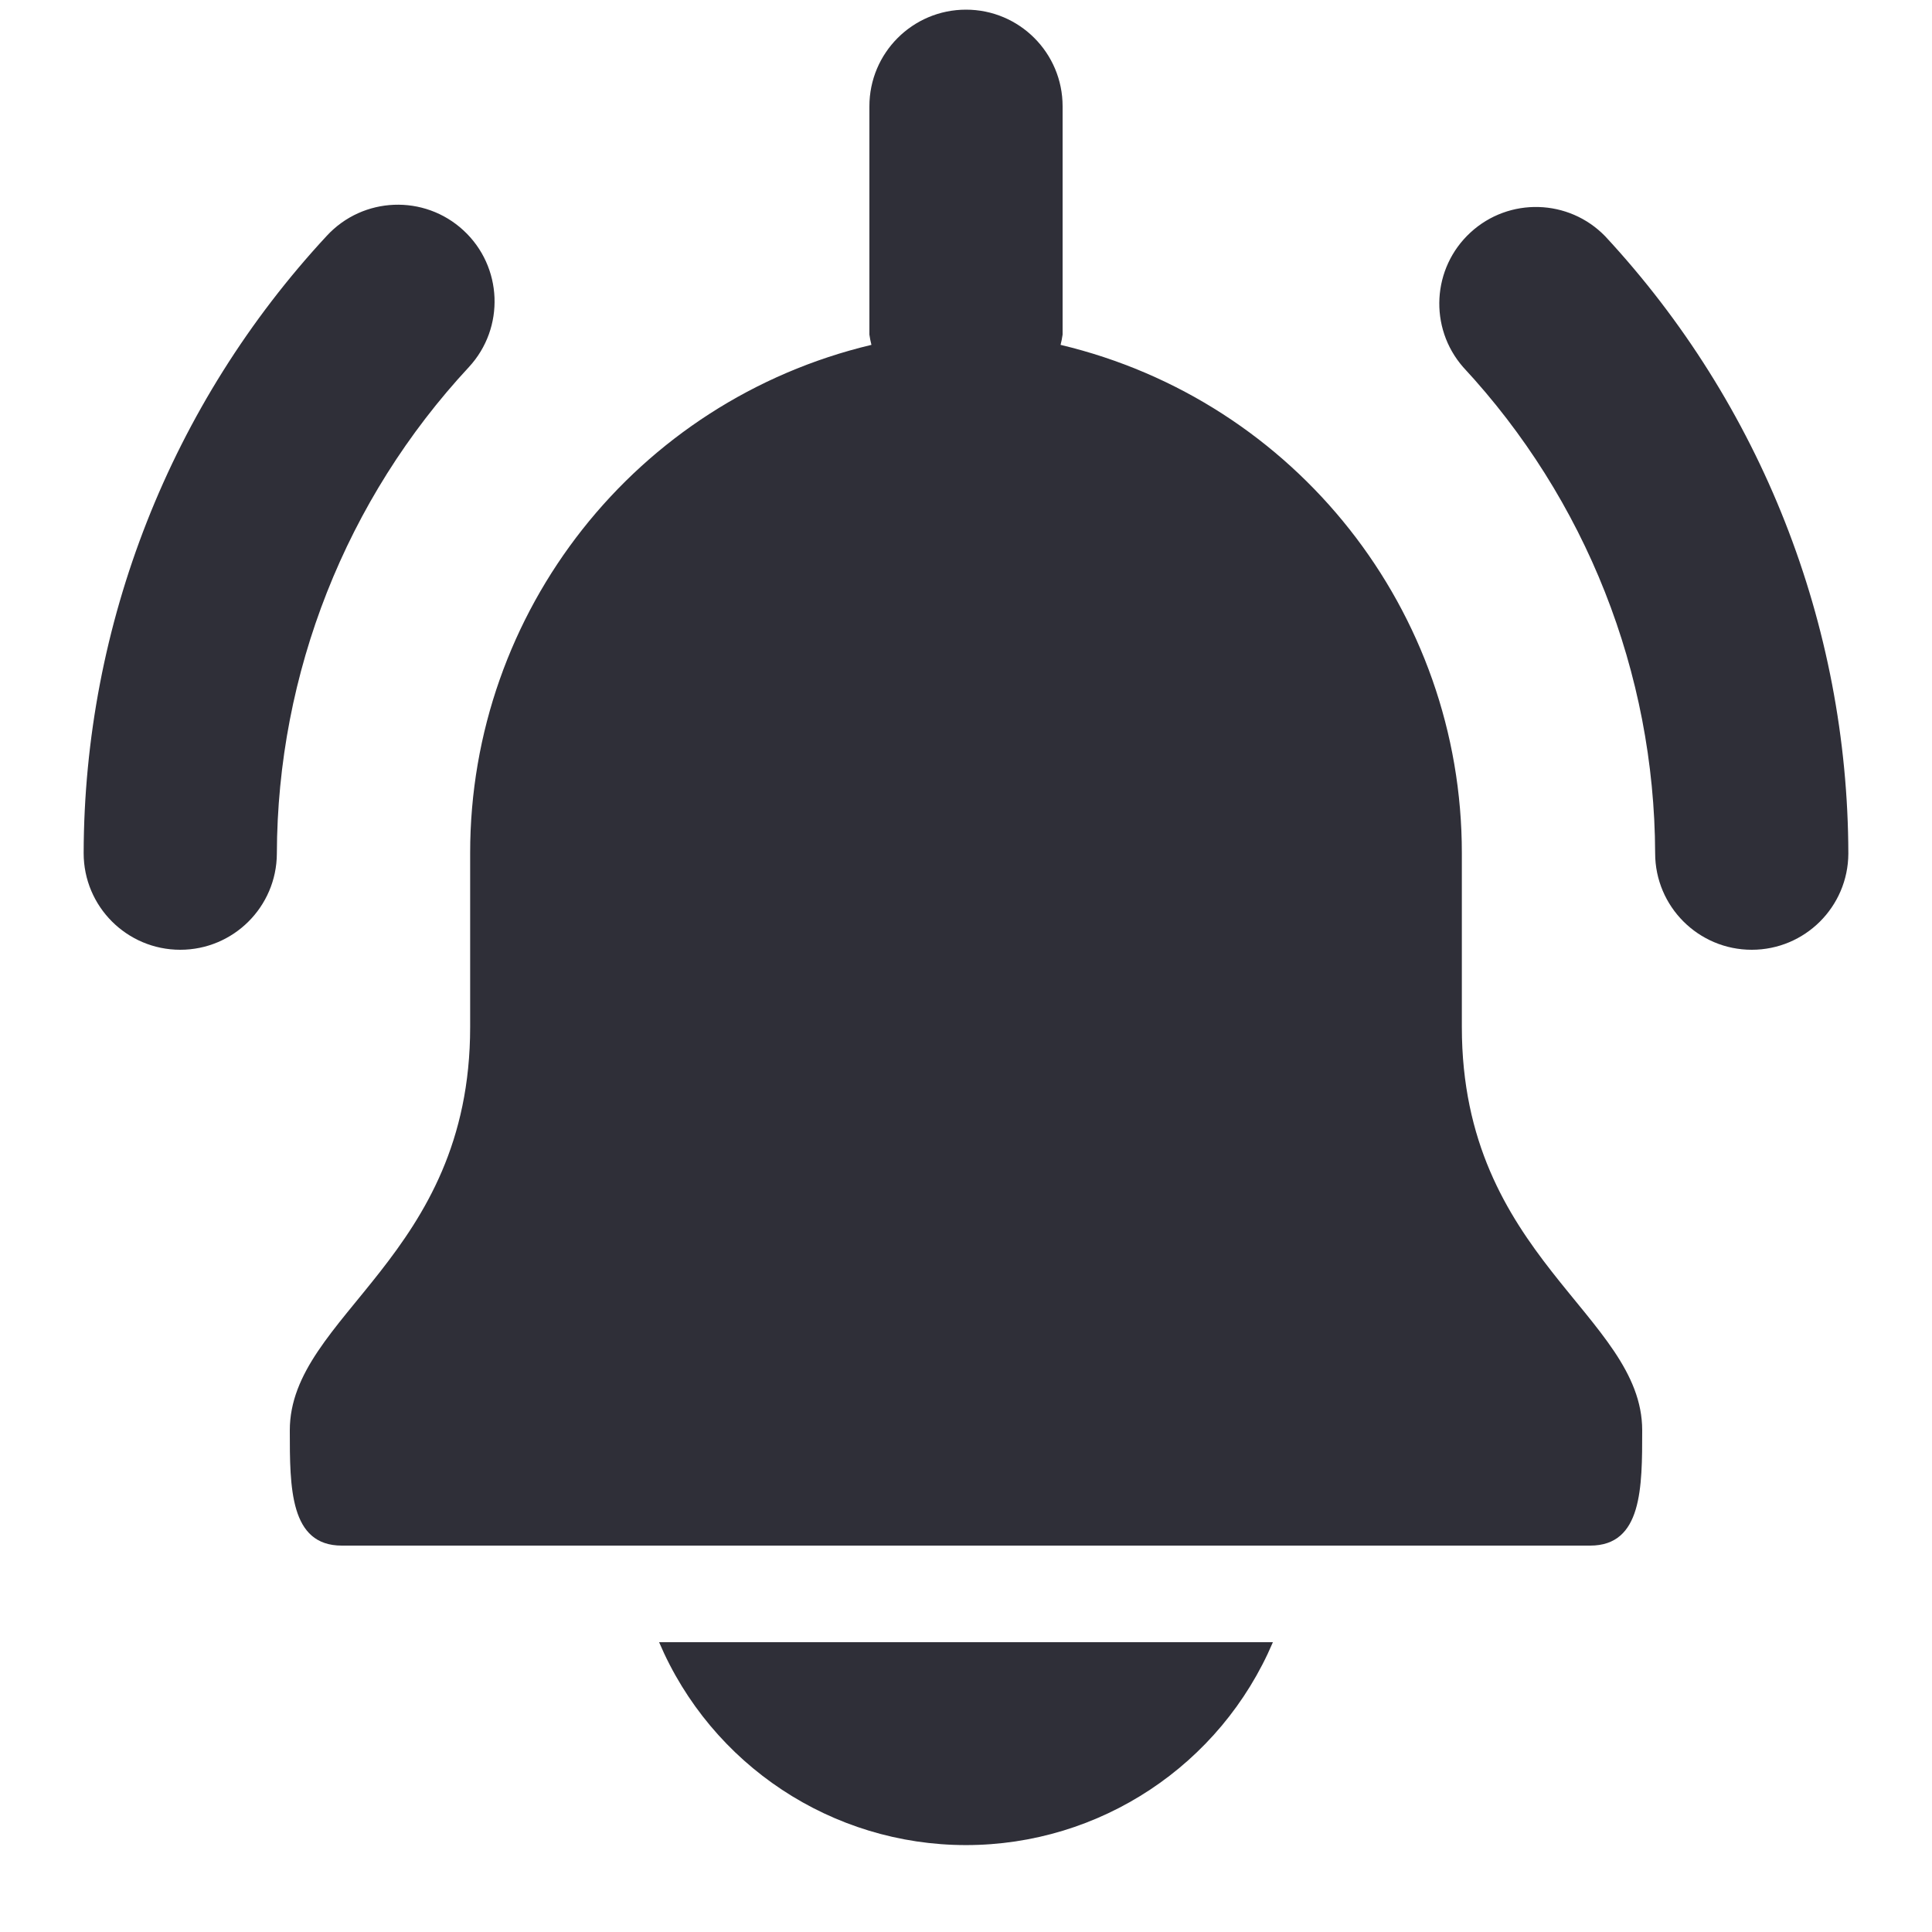
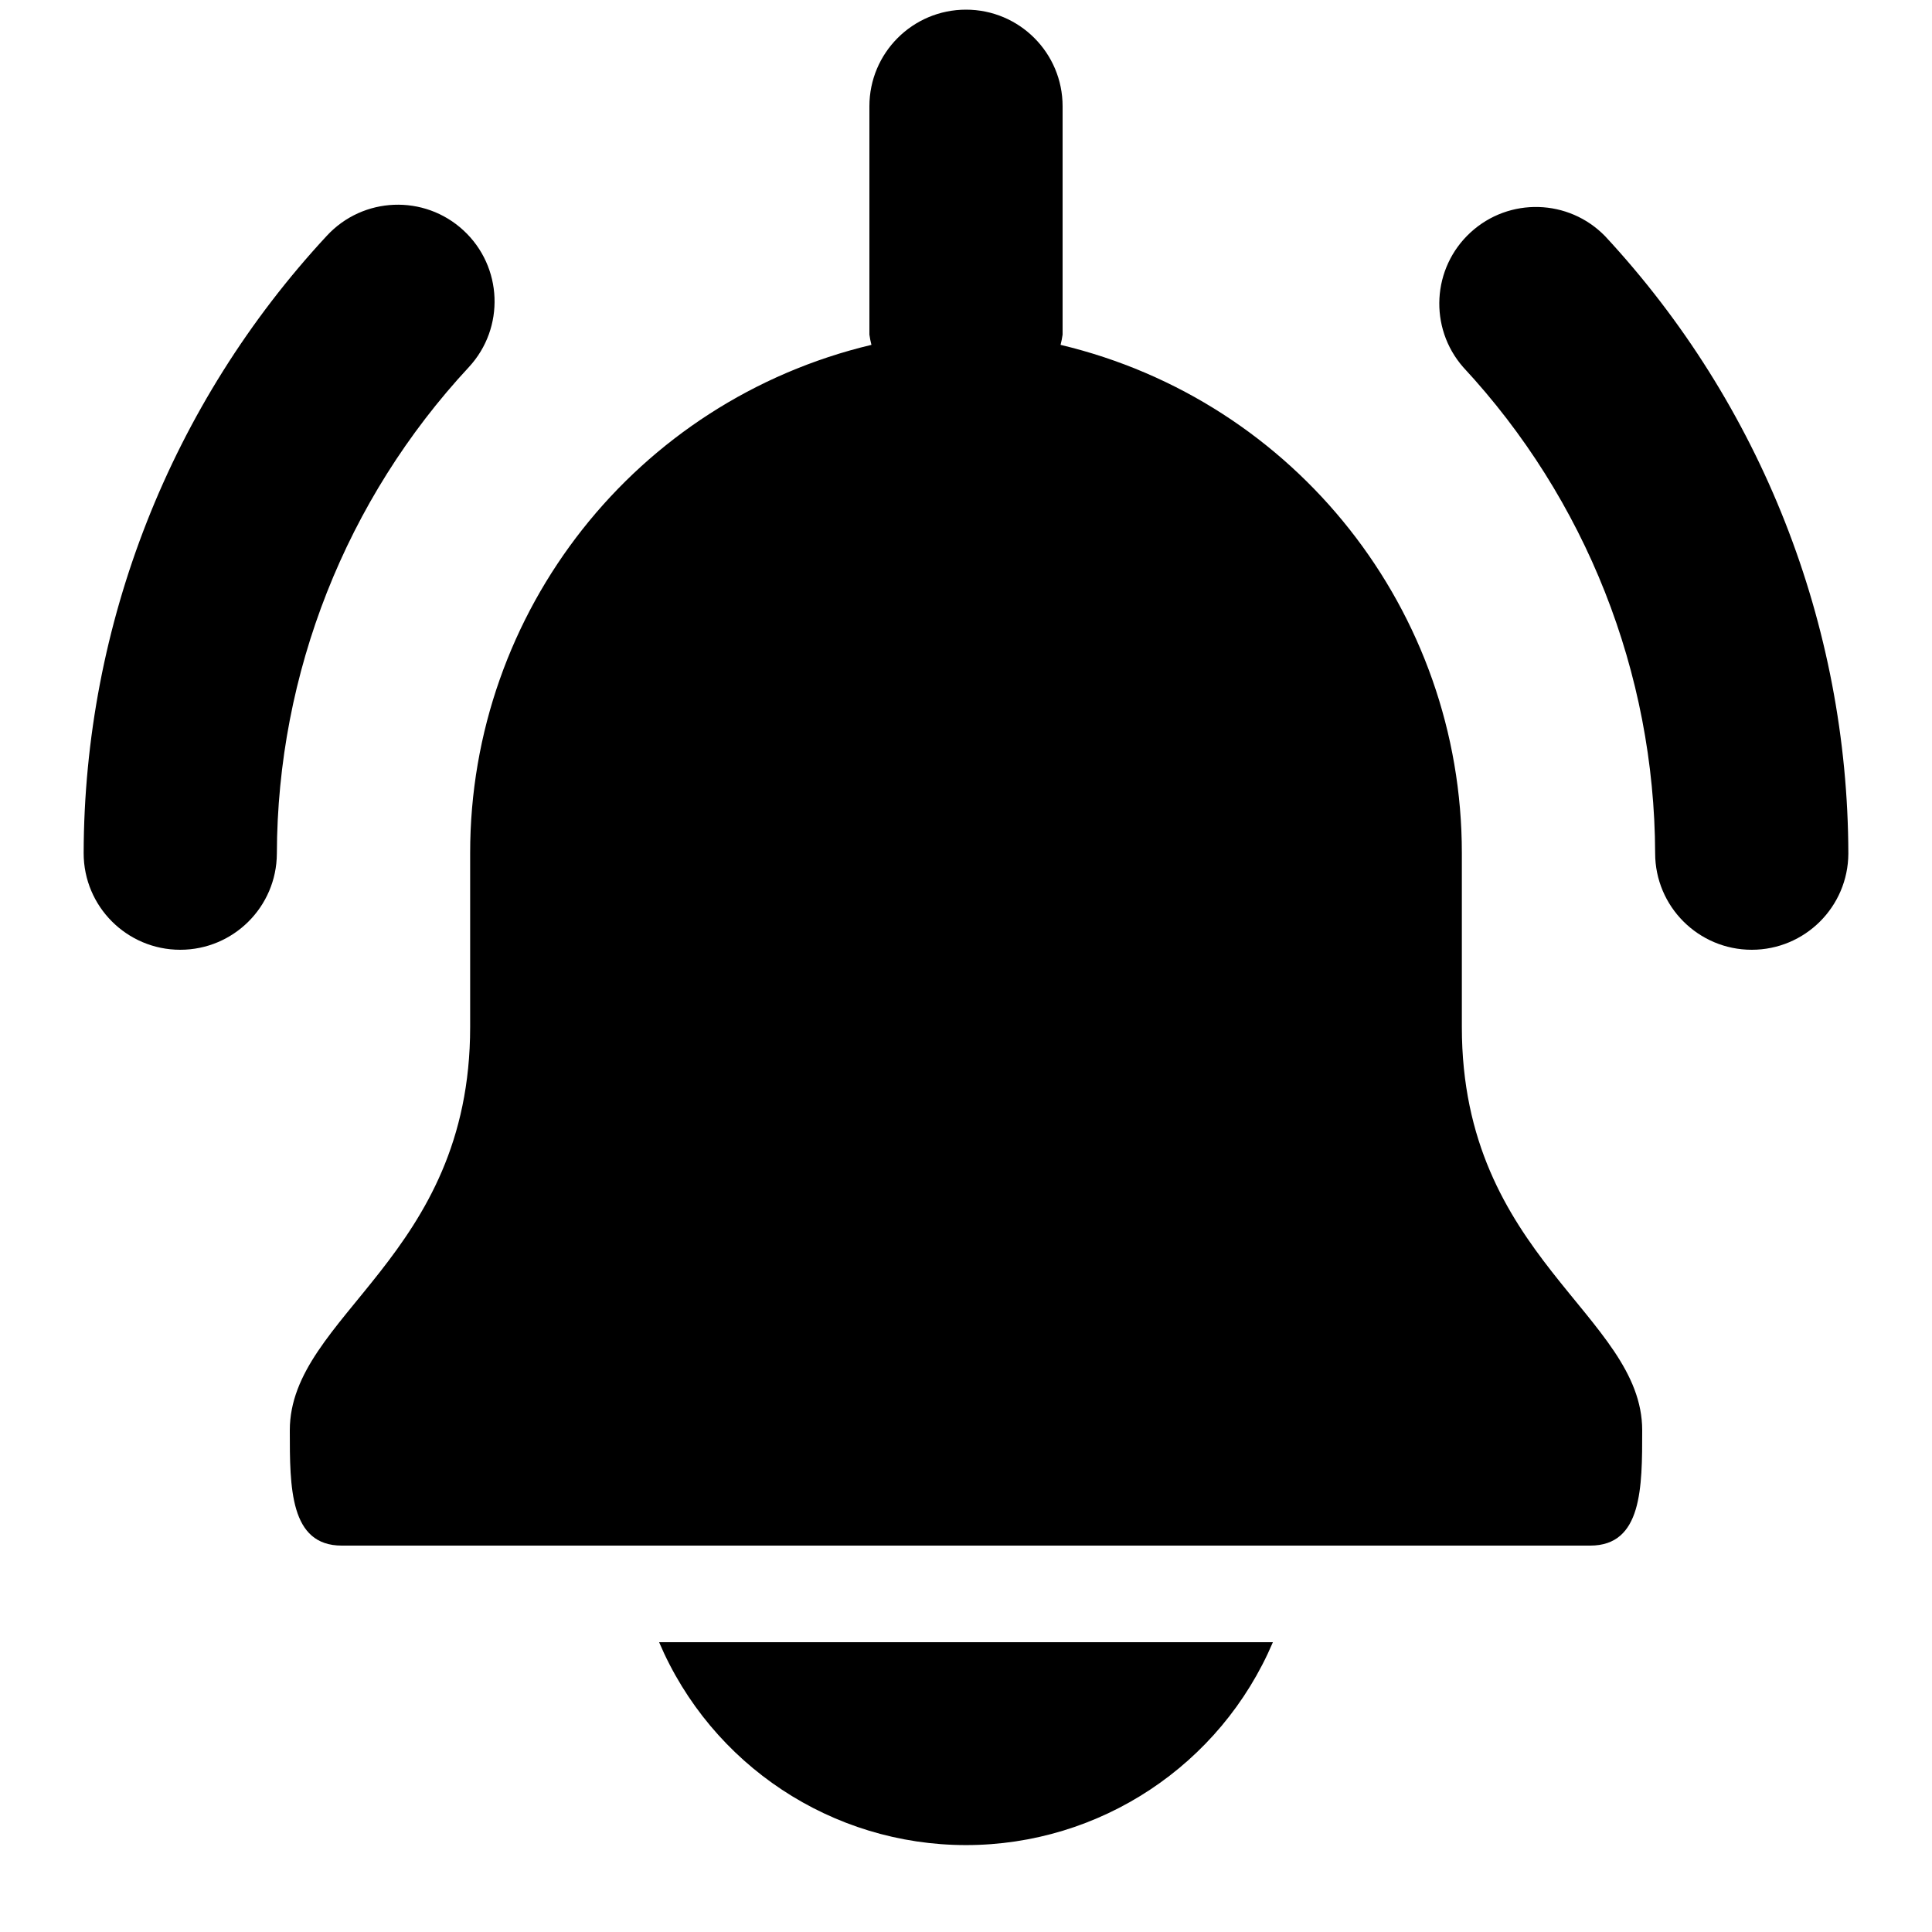
<svg xmlns="http://www.w3.org/2000/svg" fill="none" viewBox="0 0 20 20">
-   <path fill="#2F2F38" d="M15.133 10.632v-1.8a5.406 5.406 0 0 0-4.154-5.262.955.955 0 0 0 .021-.106V1.1a1 1 0 0 0-2 0v2.364a.944.944 0 0 0 .021.106 5.406 5.406 0 0 0-4.154 5.262v1.8C4.867 13.018 3 13.614 3 14.807 3 15.4 3 16 3.538 16h12.924C17 16 17 15.4 17 14.807c0-1.193-1.867-1.789-1.867-4.175Zm-13.267-.8a1 1 0 0 1-1-1 9.424 9.424 0 0 1 2.517-6.391A1.001 1.001 0 1 1 4.854 3.8a7.431 7.431 0 0 0-1.988 5.037 1 1 0 0 1-1 .995Zm16.268 0a1 1 0 0 1-1-1A7.431 7.431 0 0 0 15.146 3.8a1 1 0 0 1 1.471-1.354 9.424 9.424 0 0 1 2.517 6.391 1 1 0 0 1-1 .995ZM6.823 17a3.453 3.453 0 0 0 6.354 0H6.823Z" />
+   <path fill="currentColor" d="M15.133 10.632v-1.8a5.406 5.406 0 0 0-4.154-5.262.955.955 0 0 0 .021-.106V1.1a1 1 0 0 0-2 0v2.364a.944.944 0 0 0 .021.106 5.406 5.406 0 0 0-4.154 5.262v1.8C4.867 13.018 3 13.614 3 14.807 3 15.4 3 16 3.538 16h12.924C17 16 17 15.4 17 14.807c0-1.193-1.867-1.789-1.867-4.175Zm-13.267-.8a1 1 0 0 1-1-1 9.424 9.424 0 0 1 2.517-6.391A1.001 1.001 0 1 1 4.854 3.8a7.431 7.431 0 0 0-1.988 5.037 1 1 0 0 1-1 .995Zm16.268 0a1 1 0 0 1-1-1A7.431 7.431 0 0 0 15.146 3.8a1 1 0 0 1 1.471-1.354 9.424 9.424 0 0 1 2.517 6.391 1 1 0 0 1-1 .995ZM6.823 17a3.453 3.453 0 0 0 6.354 0H6.823Z" />
</svg>
